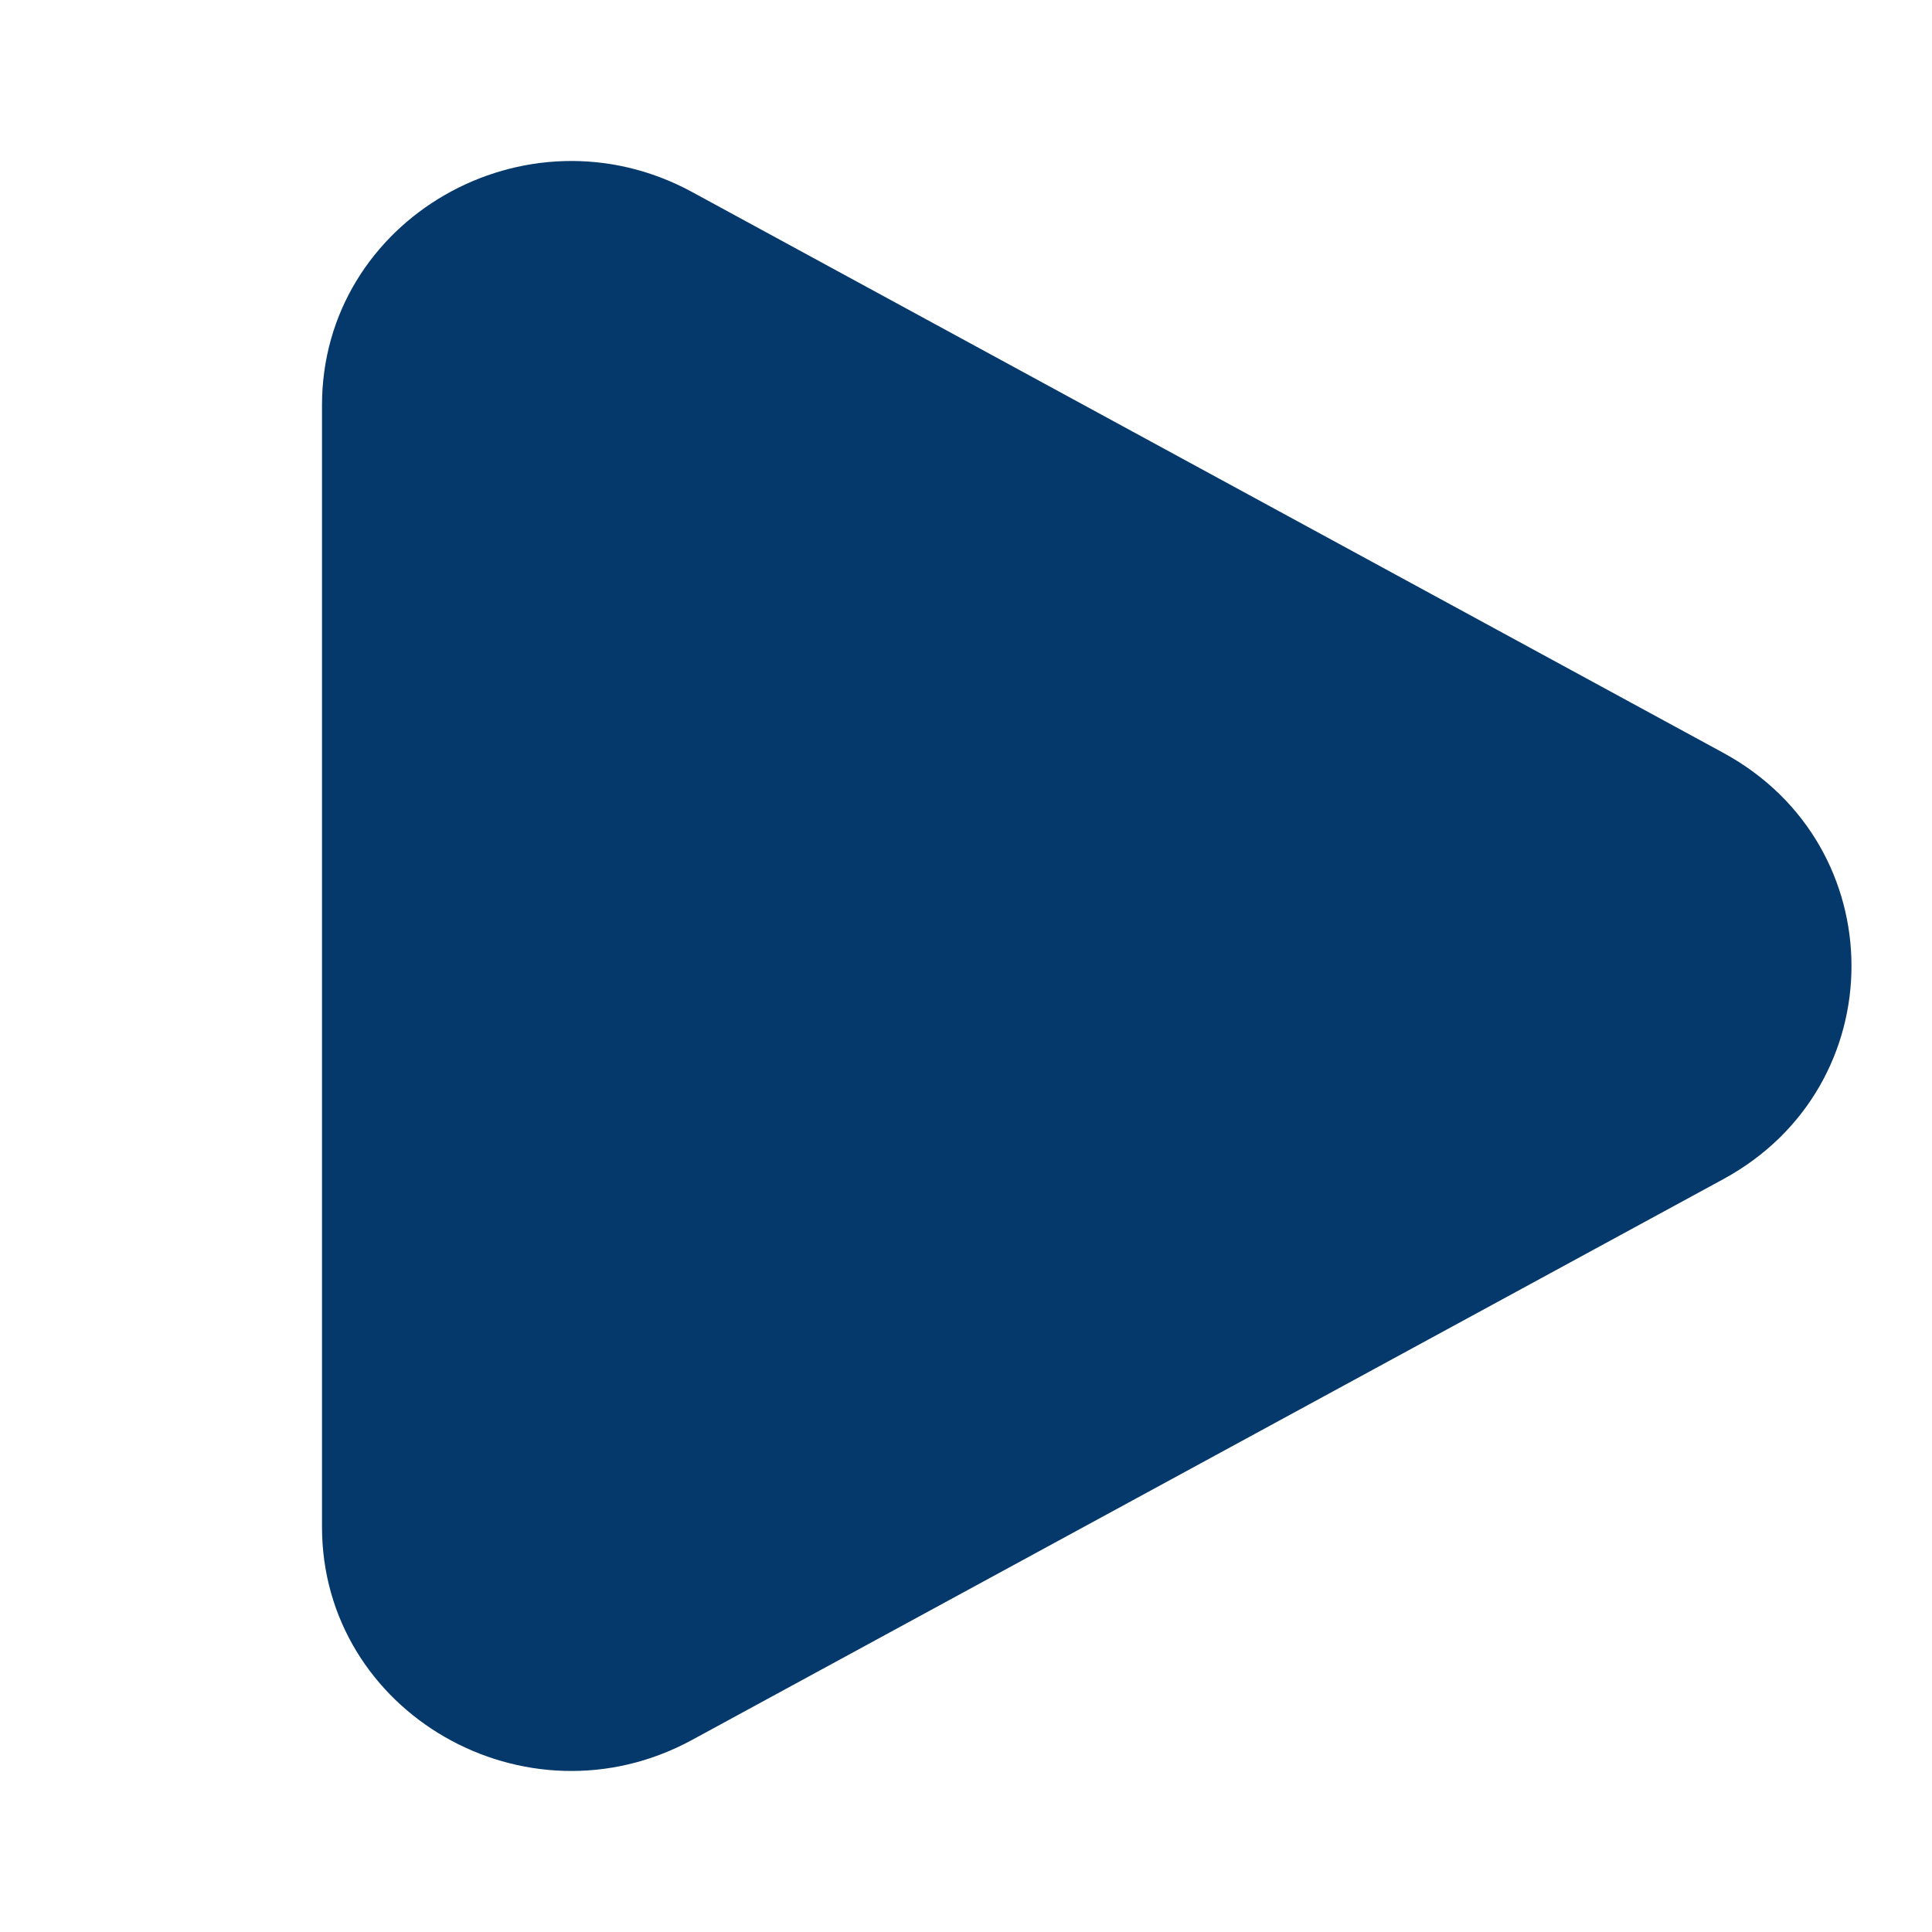
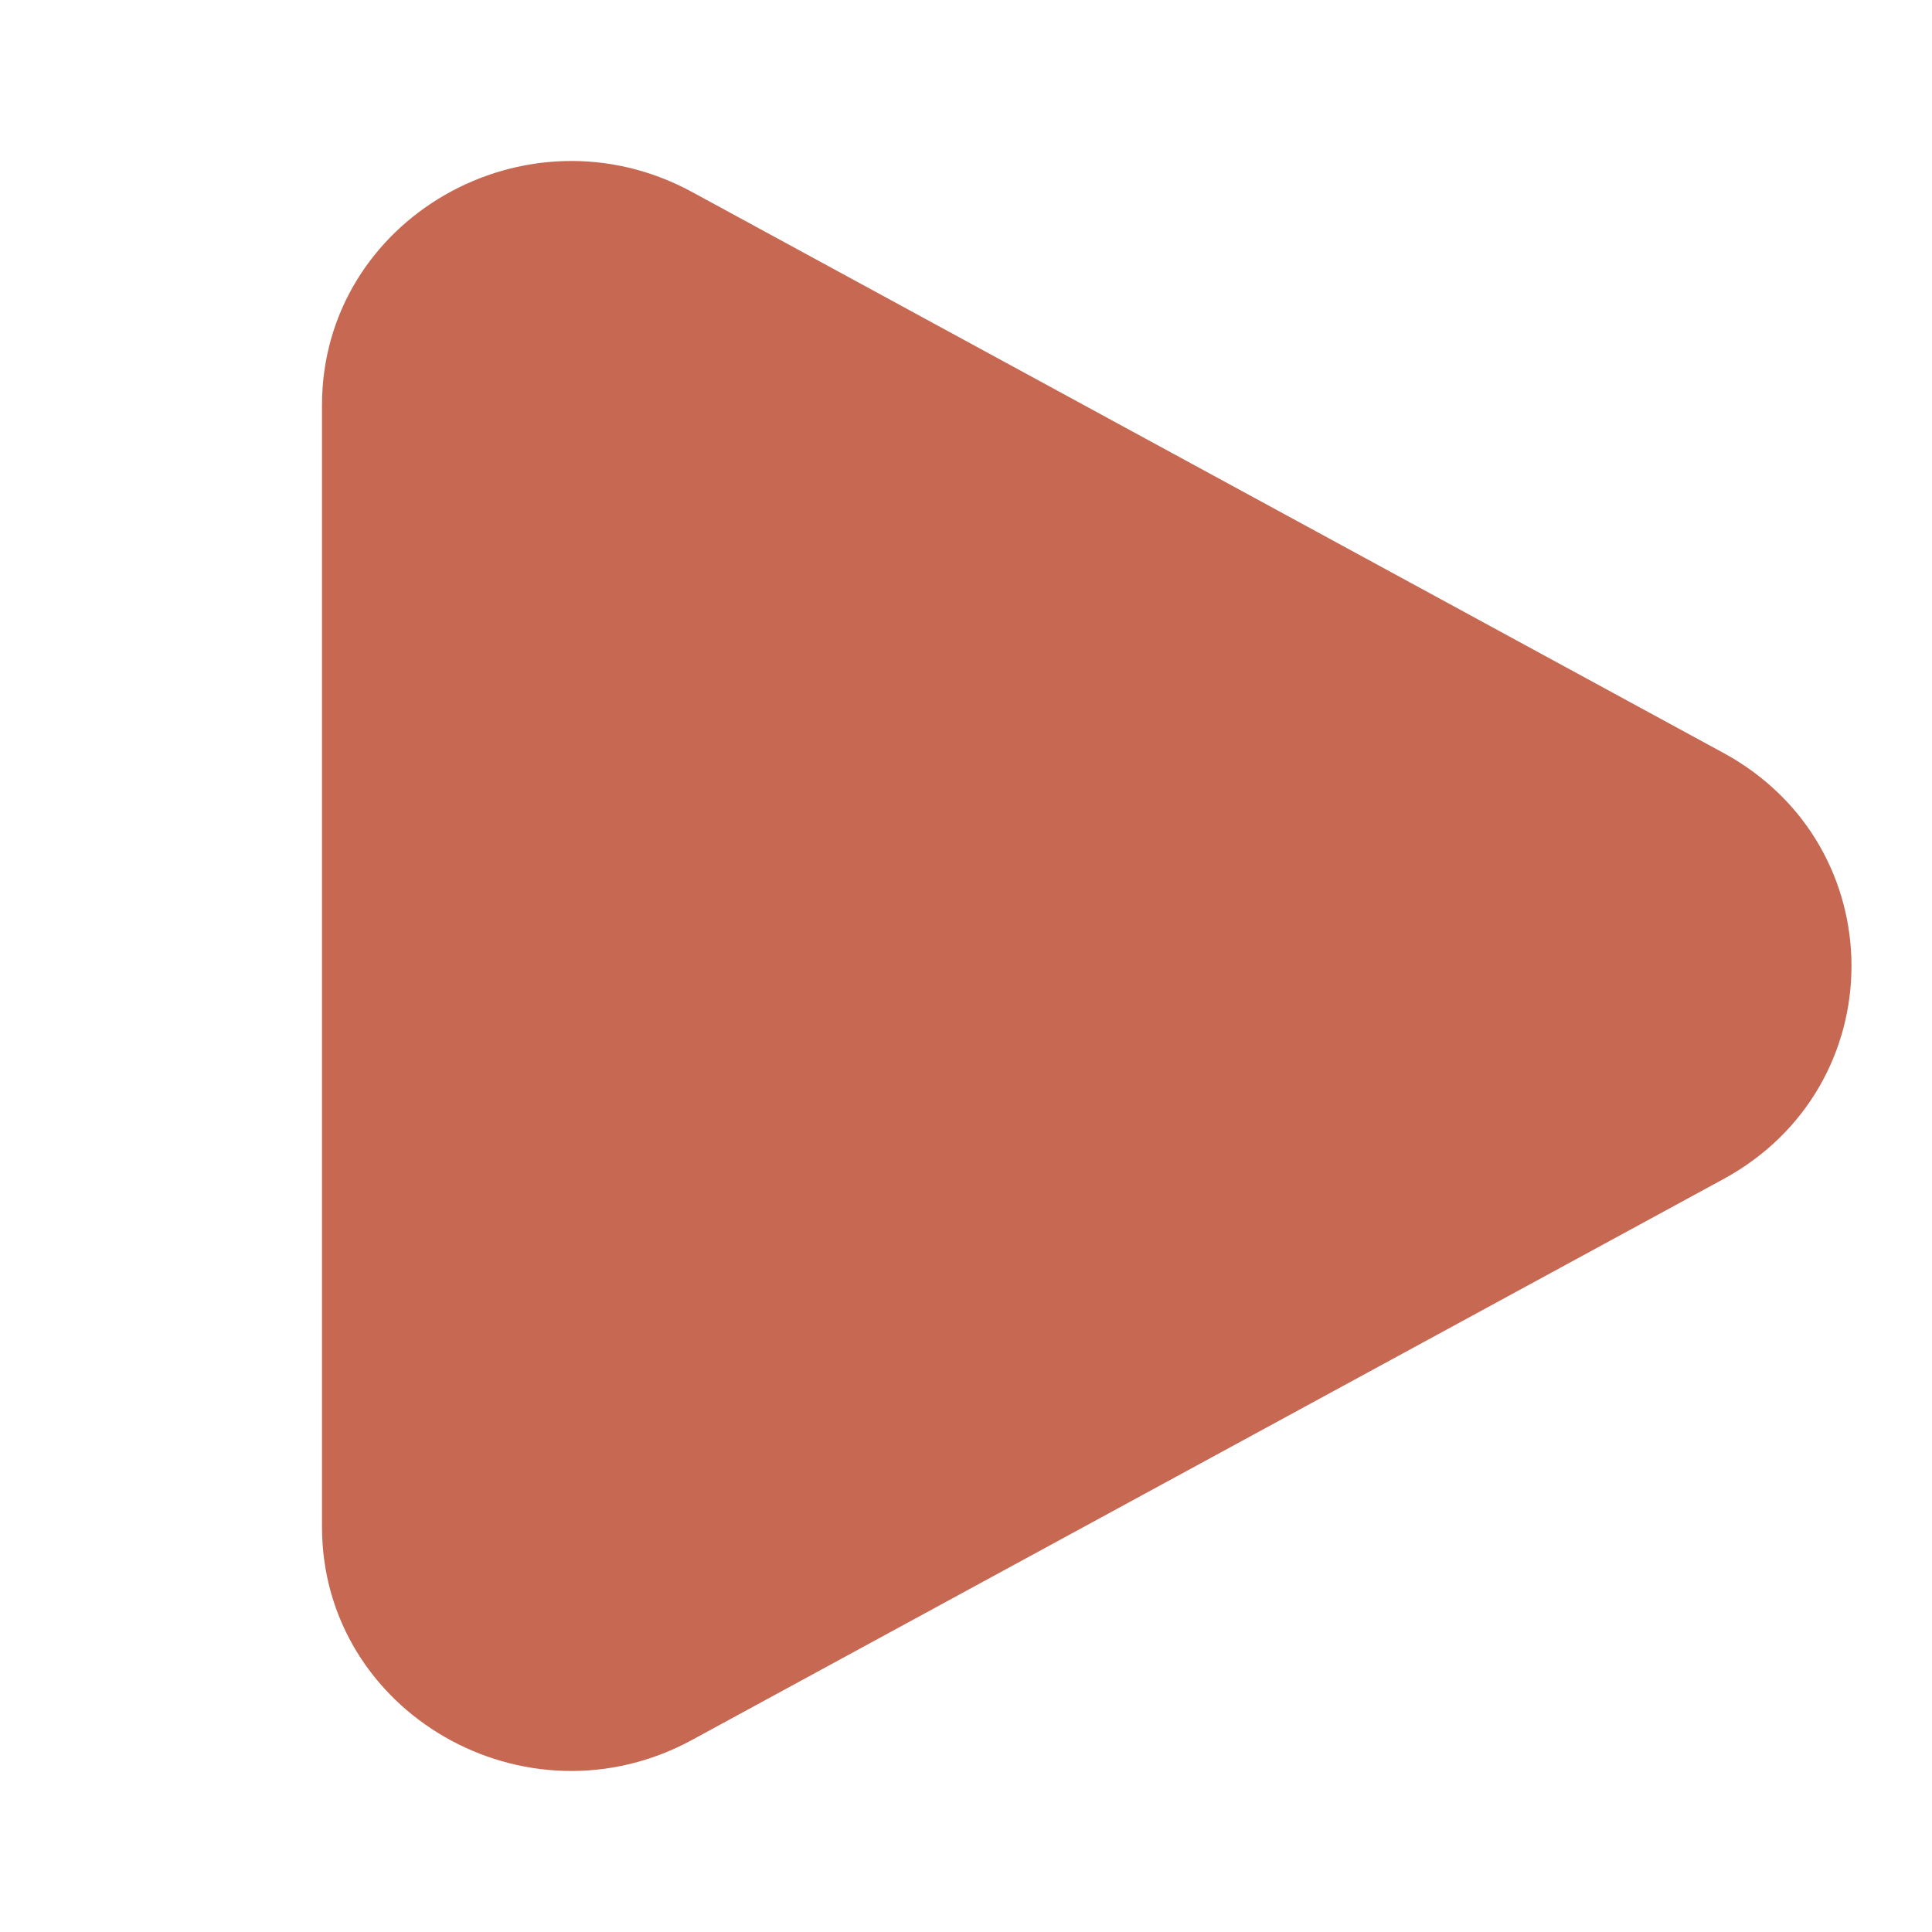
<svg xmlns="http://www.w3.org/2000/svg" width="16px" height="16px" viewBox="0 0 24 24" fill="none">
  <g id="SVGRepo_bgCarrier" stroke-width="0" />
  <g id="SVGRepo_tracerCarrier" stroke-linecap="round" stroke-linejoin="round" />
  <g id="SVGRepo_iconCarrier">
-     <path d="M21.409 9.353C23.53 10.507 23.53 13.493 21.409 14.647L8.597 21.614C6.534 22.736 4 21.276 4 18.967L4 5.033C4 2.724 6.534 1.264 8.597 2.385L21.409 9.353Z" fill="#05386b" />
+     <path d="M21.409 9.353C23.53 10.507 23.53 13.493 21.409 14.647L8.597 21.614C6.534 22.736 4 21.276 4 18.967L4 5.033C4 2.724 6.534 1.264 8.597 2.385L21.409 9.353Z" fill="#c66852" />
  </g>
</svg>
